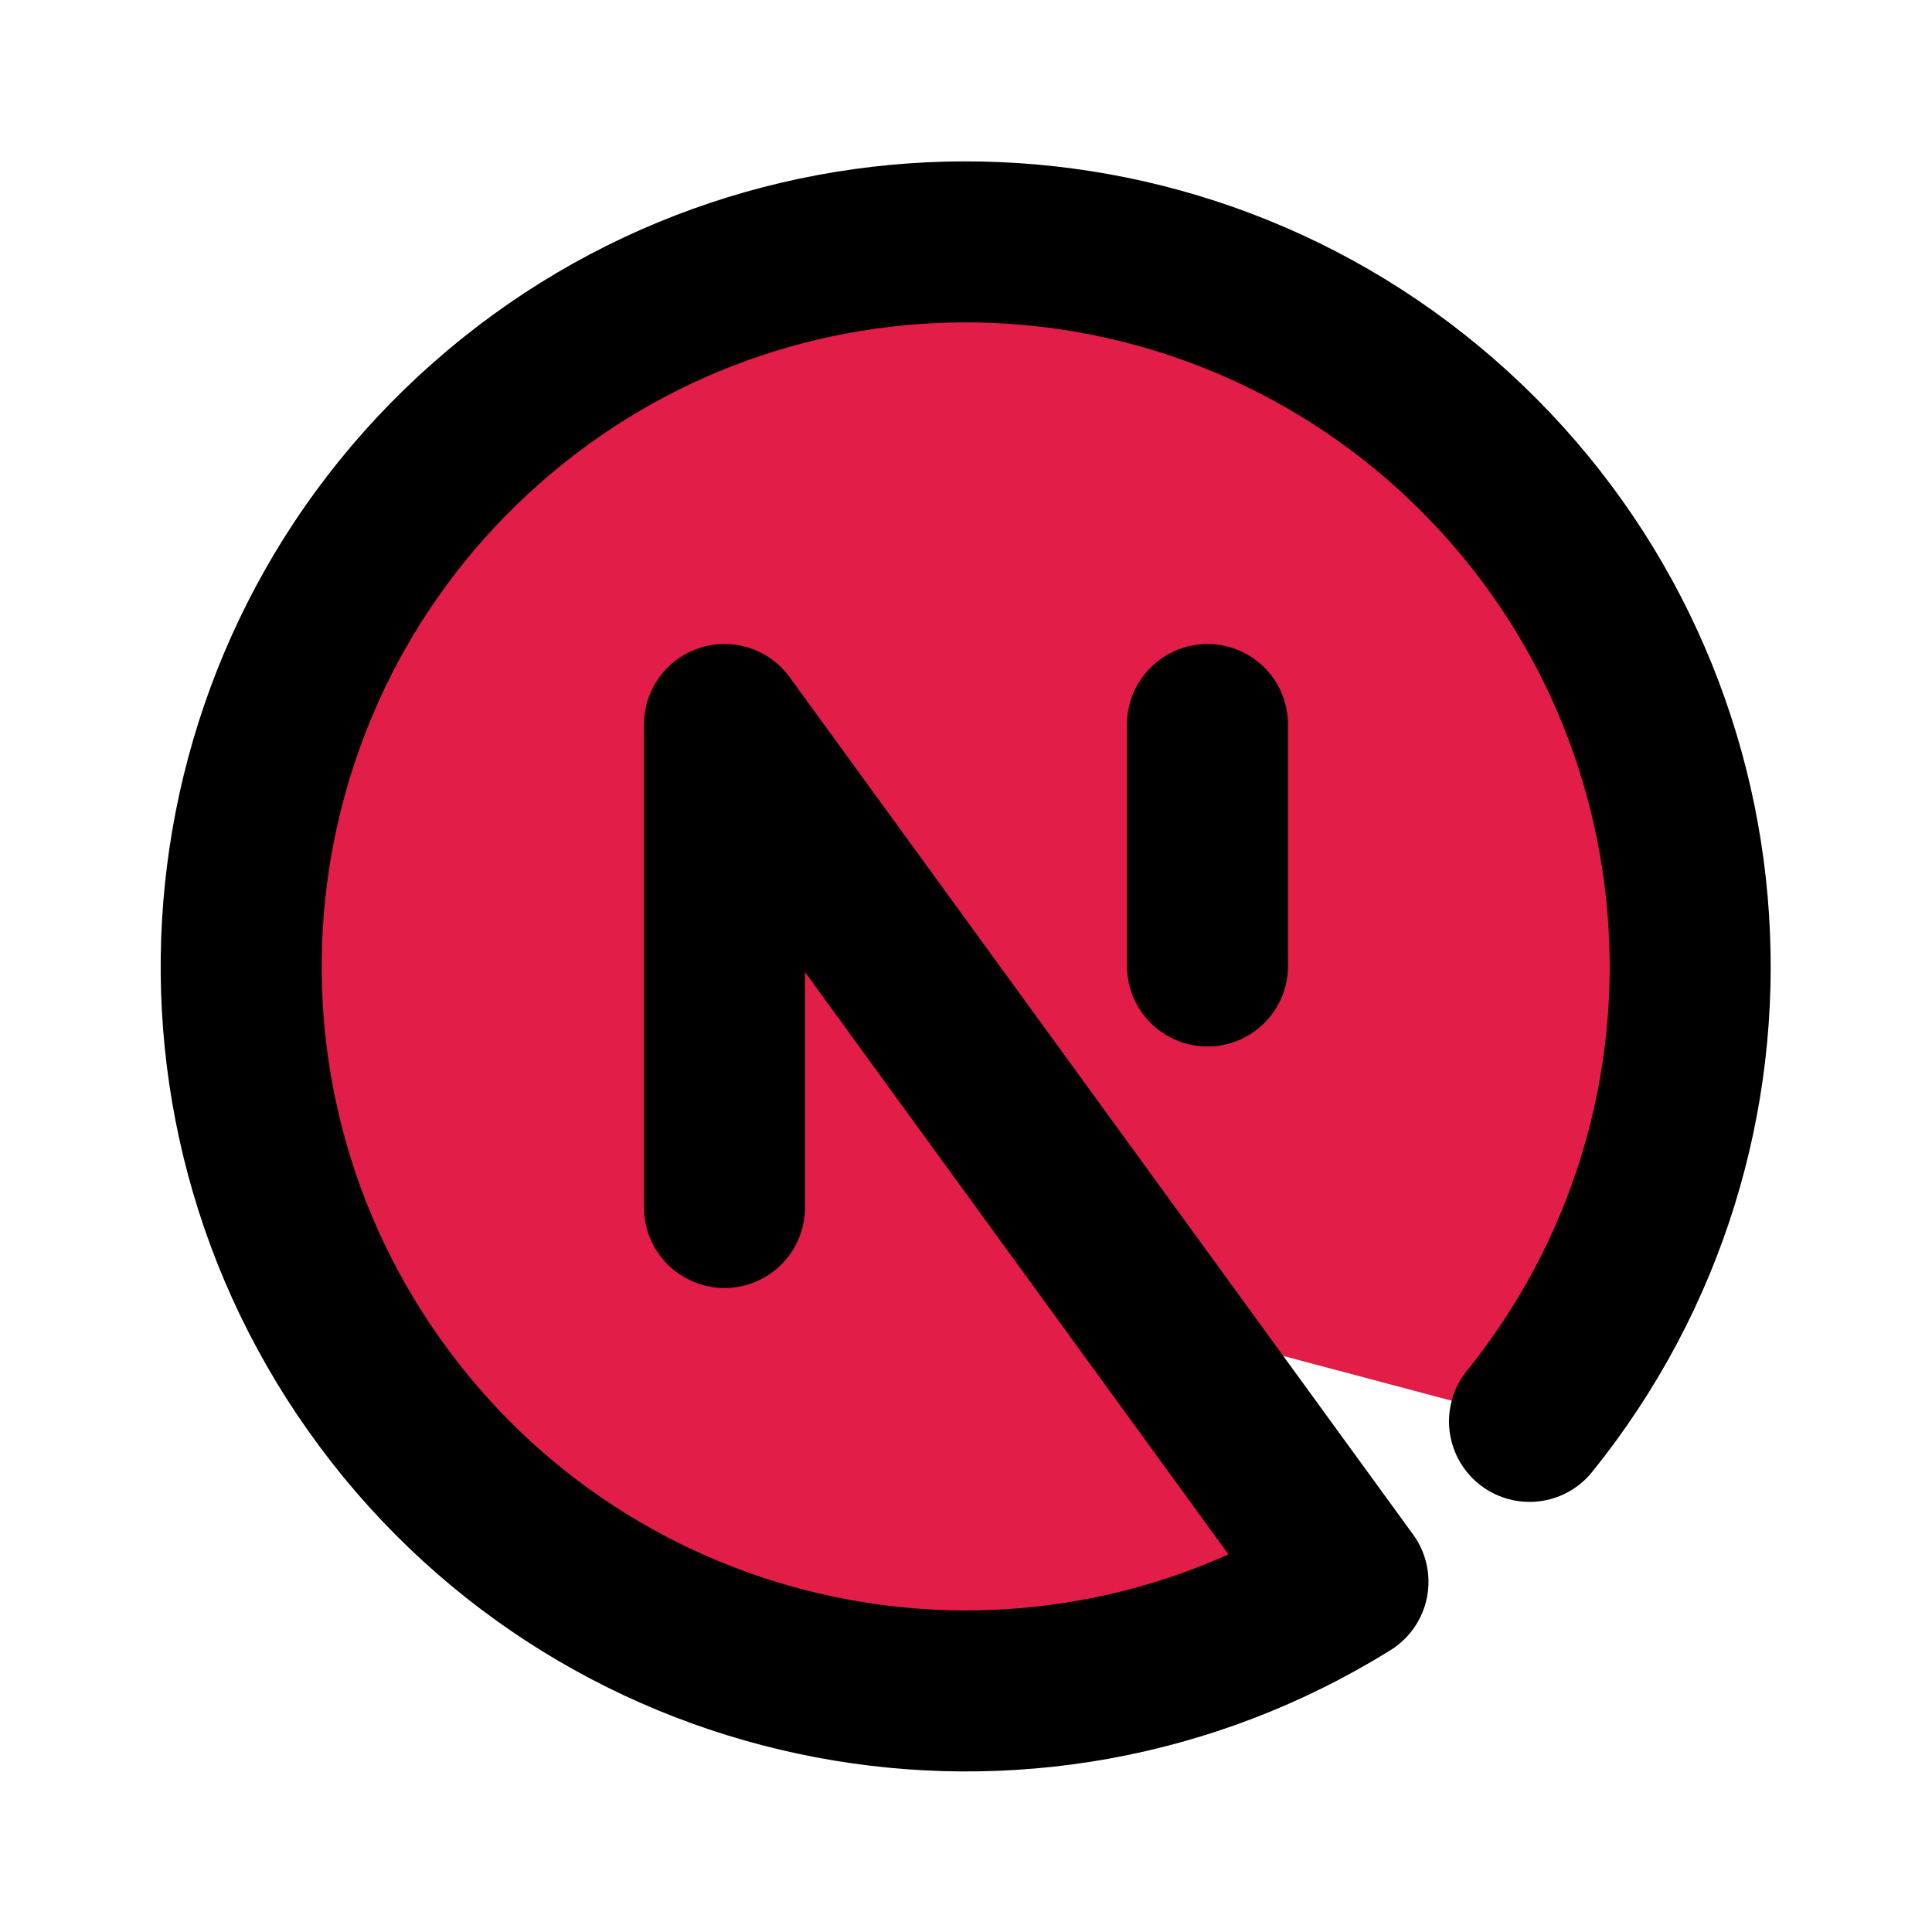
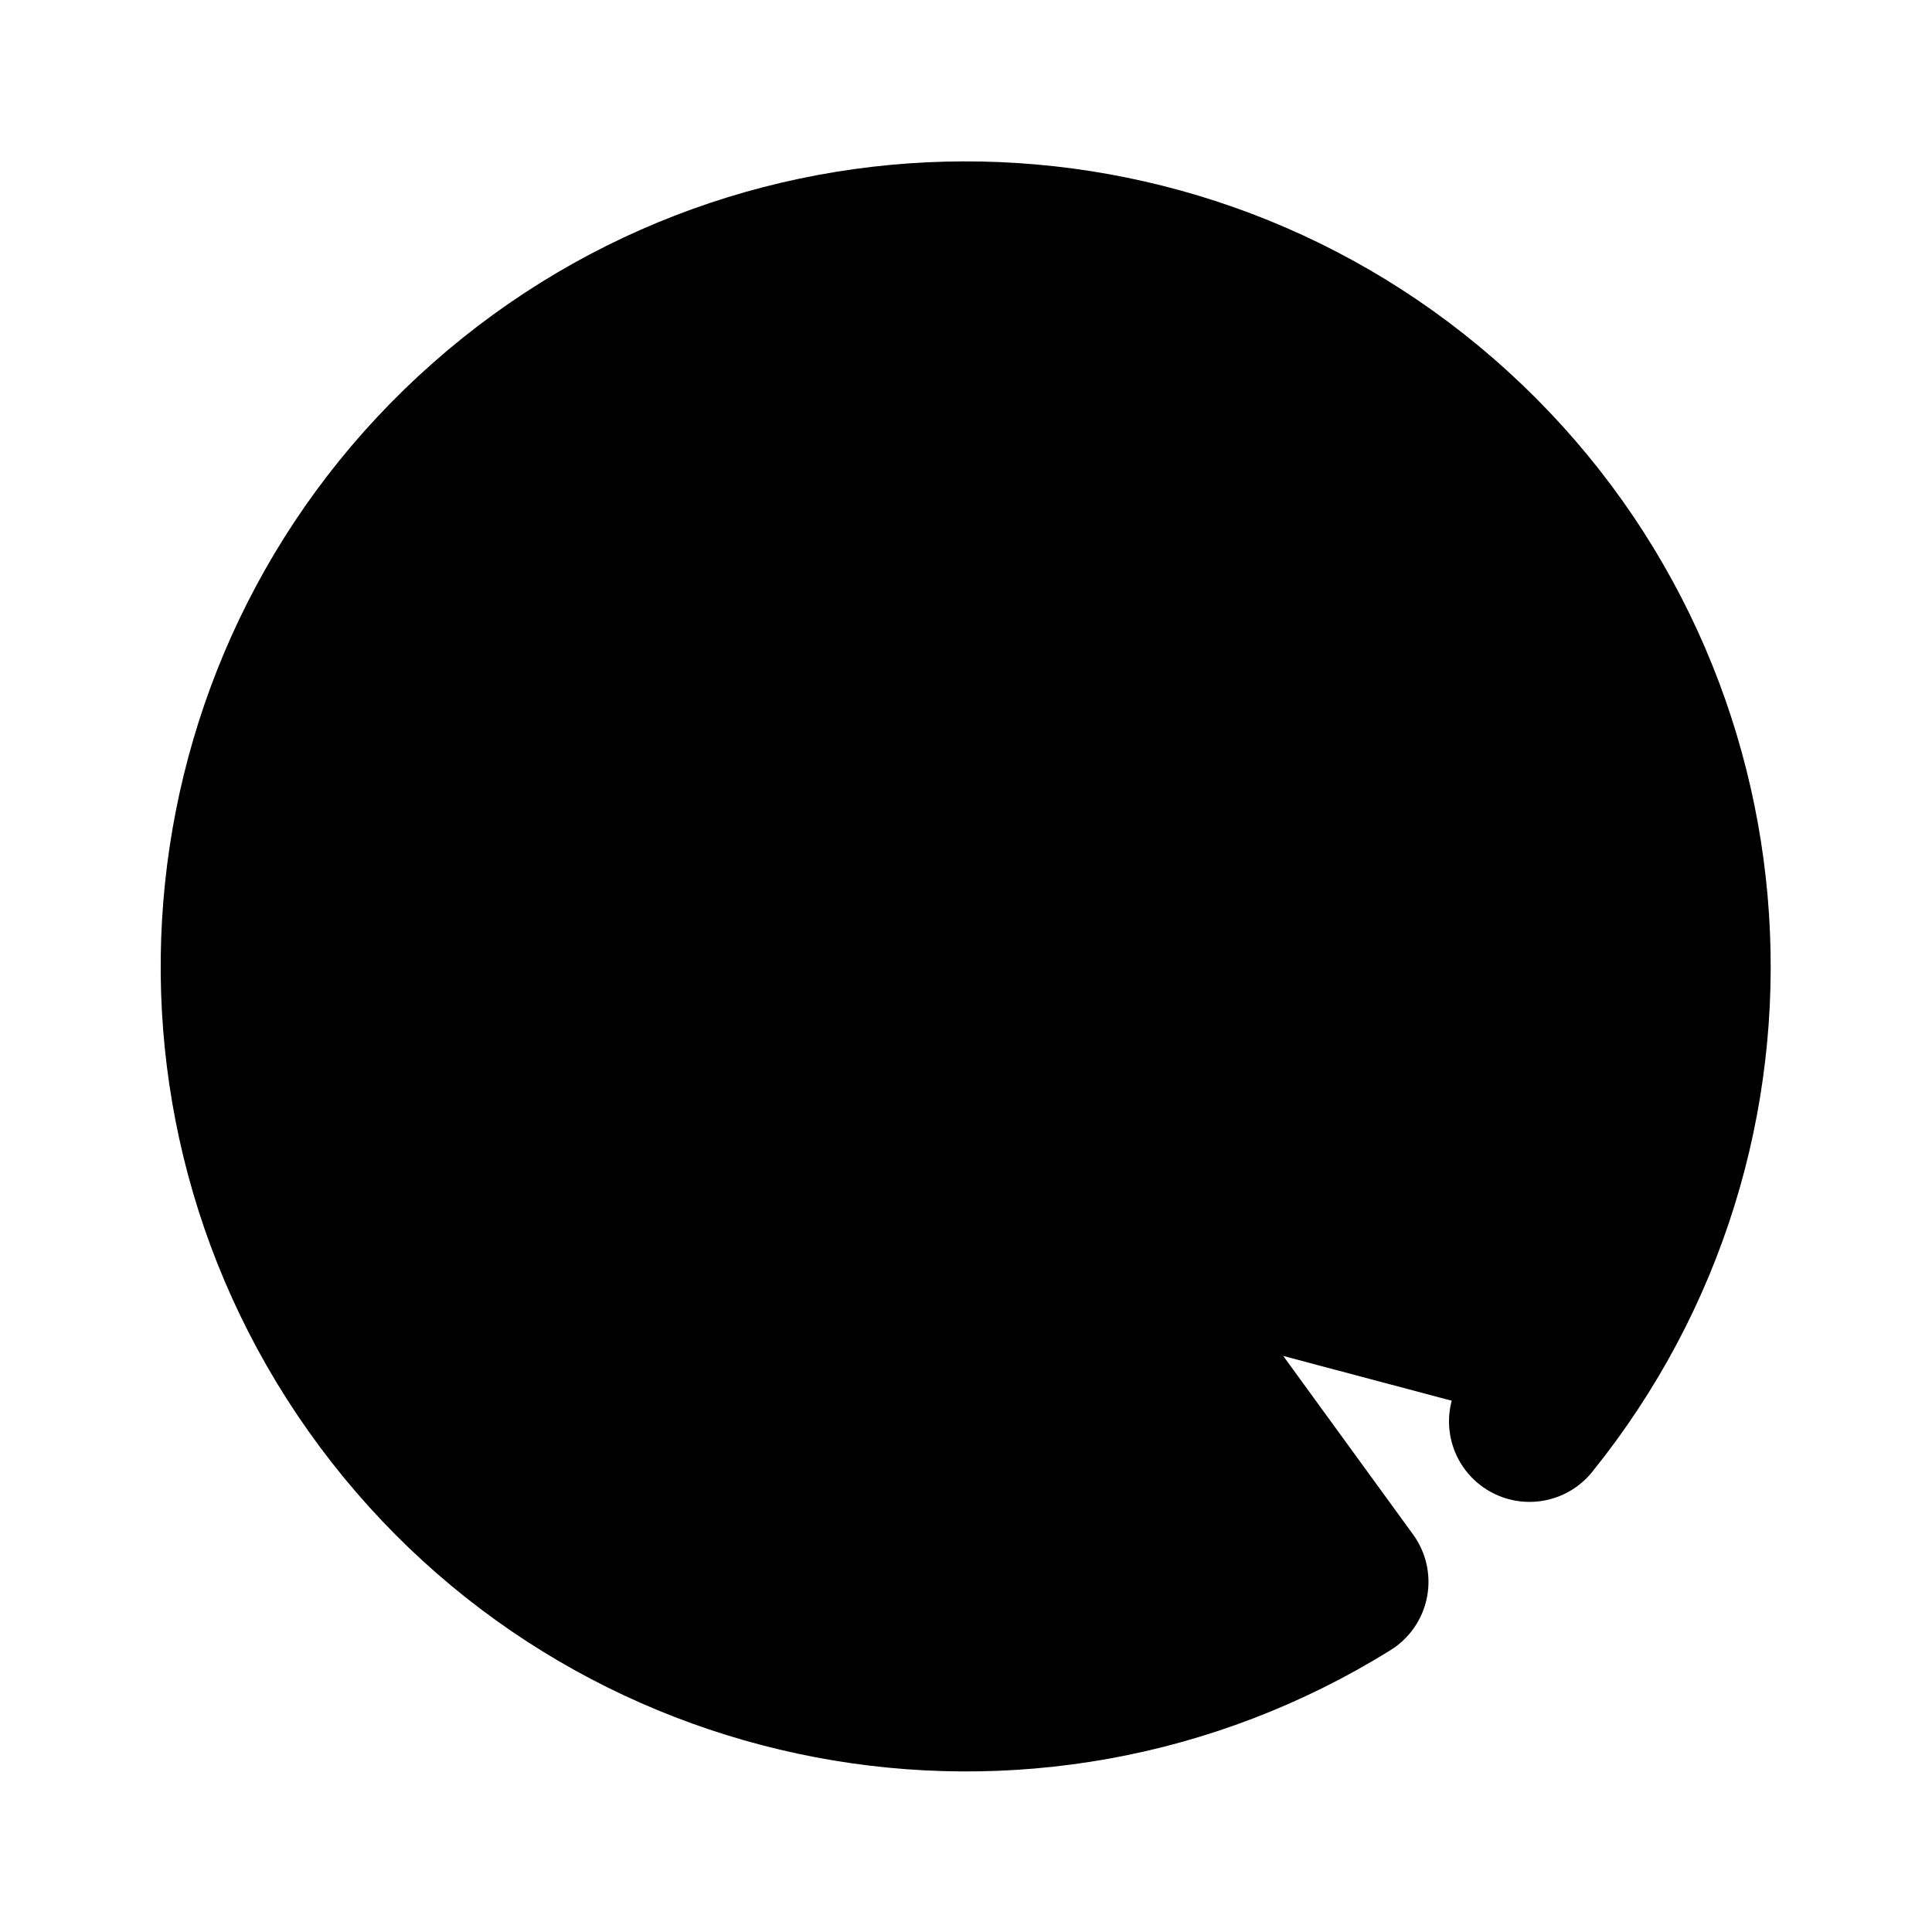
- <svg xmlns="http://www.w3.org/2000/svg" stroke="currentColor" fill="#e11d48" stroke-width="2" viewBox="0 0 24 24" stroke-linecap="round" stroke-linejoin="round" class="interest_icons" height="1em" width="1em">
+ <svg xmlns="http://www.w3.org/2000/svg" stroke="currentColor" fill="currentColor" stroke-width="2" viewBox="0 0 24 24" stroke-linecap="round" stroke-linejoin="round" class="interest_icons" height="1em" width="1em">
  <path stroke="none" d="M0 0h24v24H0z" fill="none" />
  <path d="M9 15v-6l7.745 10.65a9 9 0 1 1 2.255 -1.993" />
  <path d="M15 12v-3" />
</svg>
